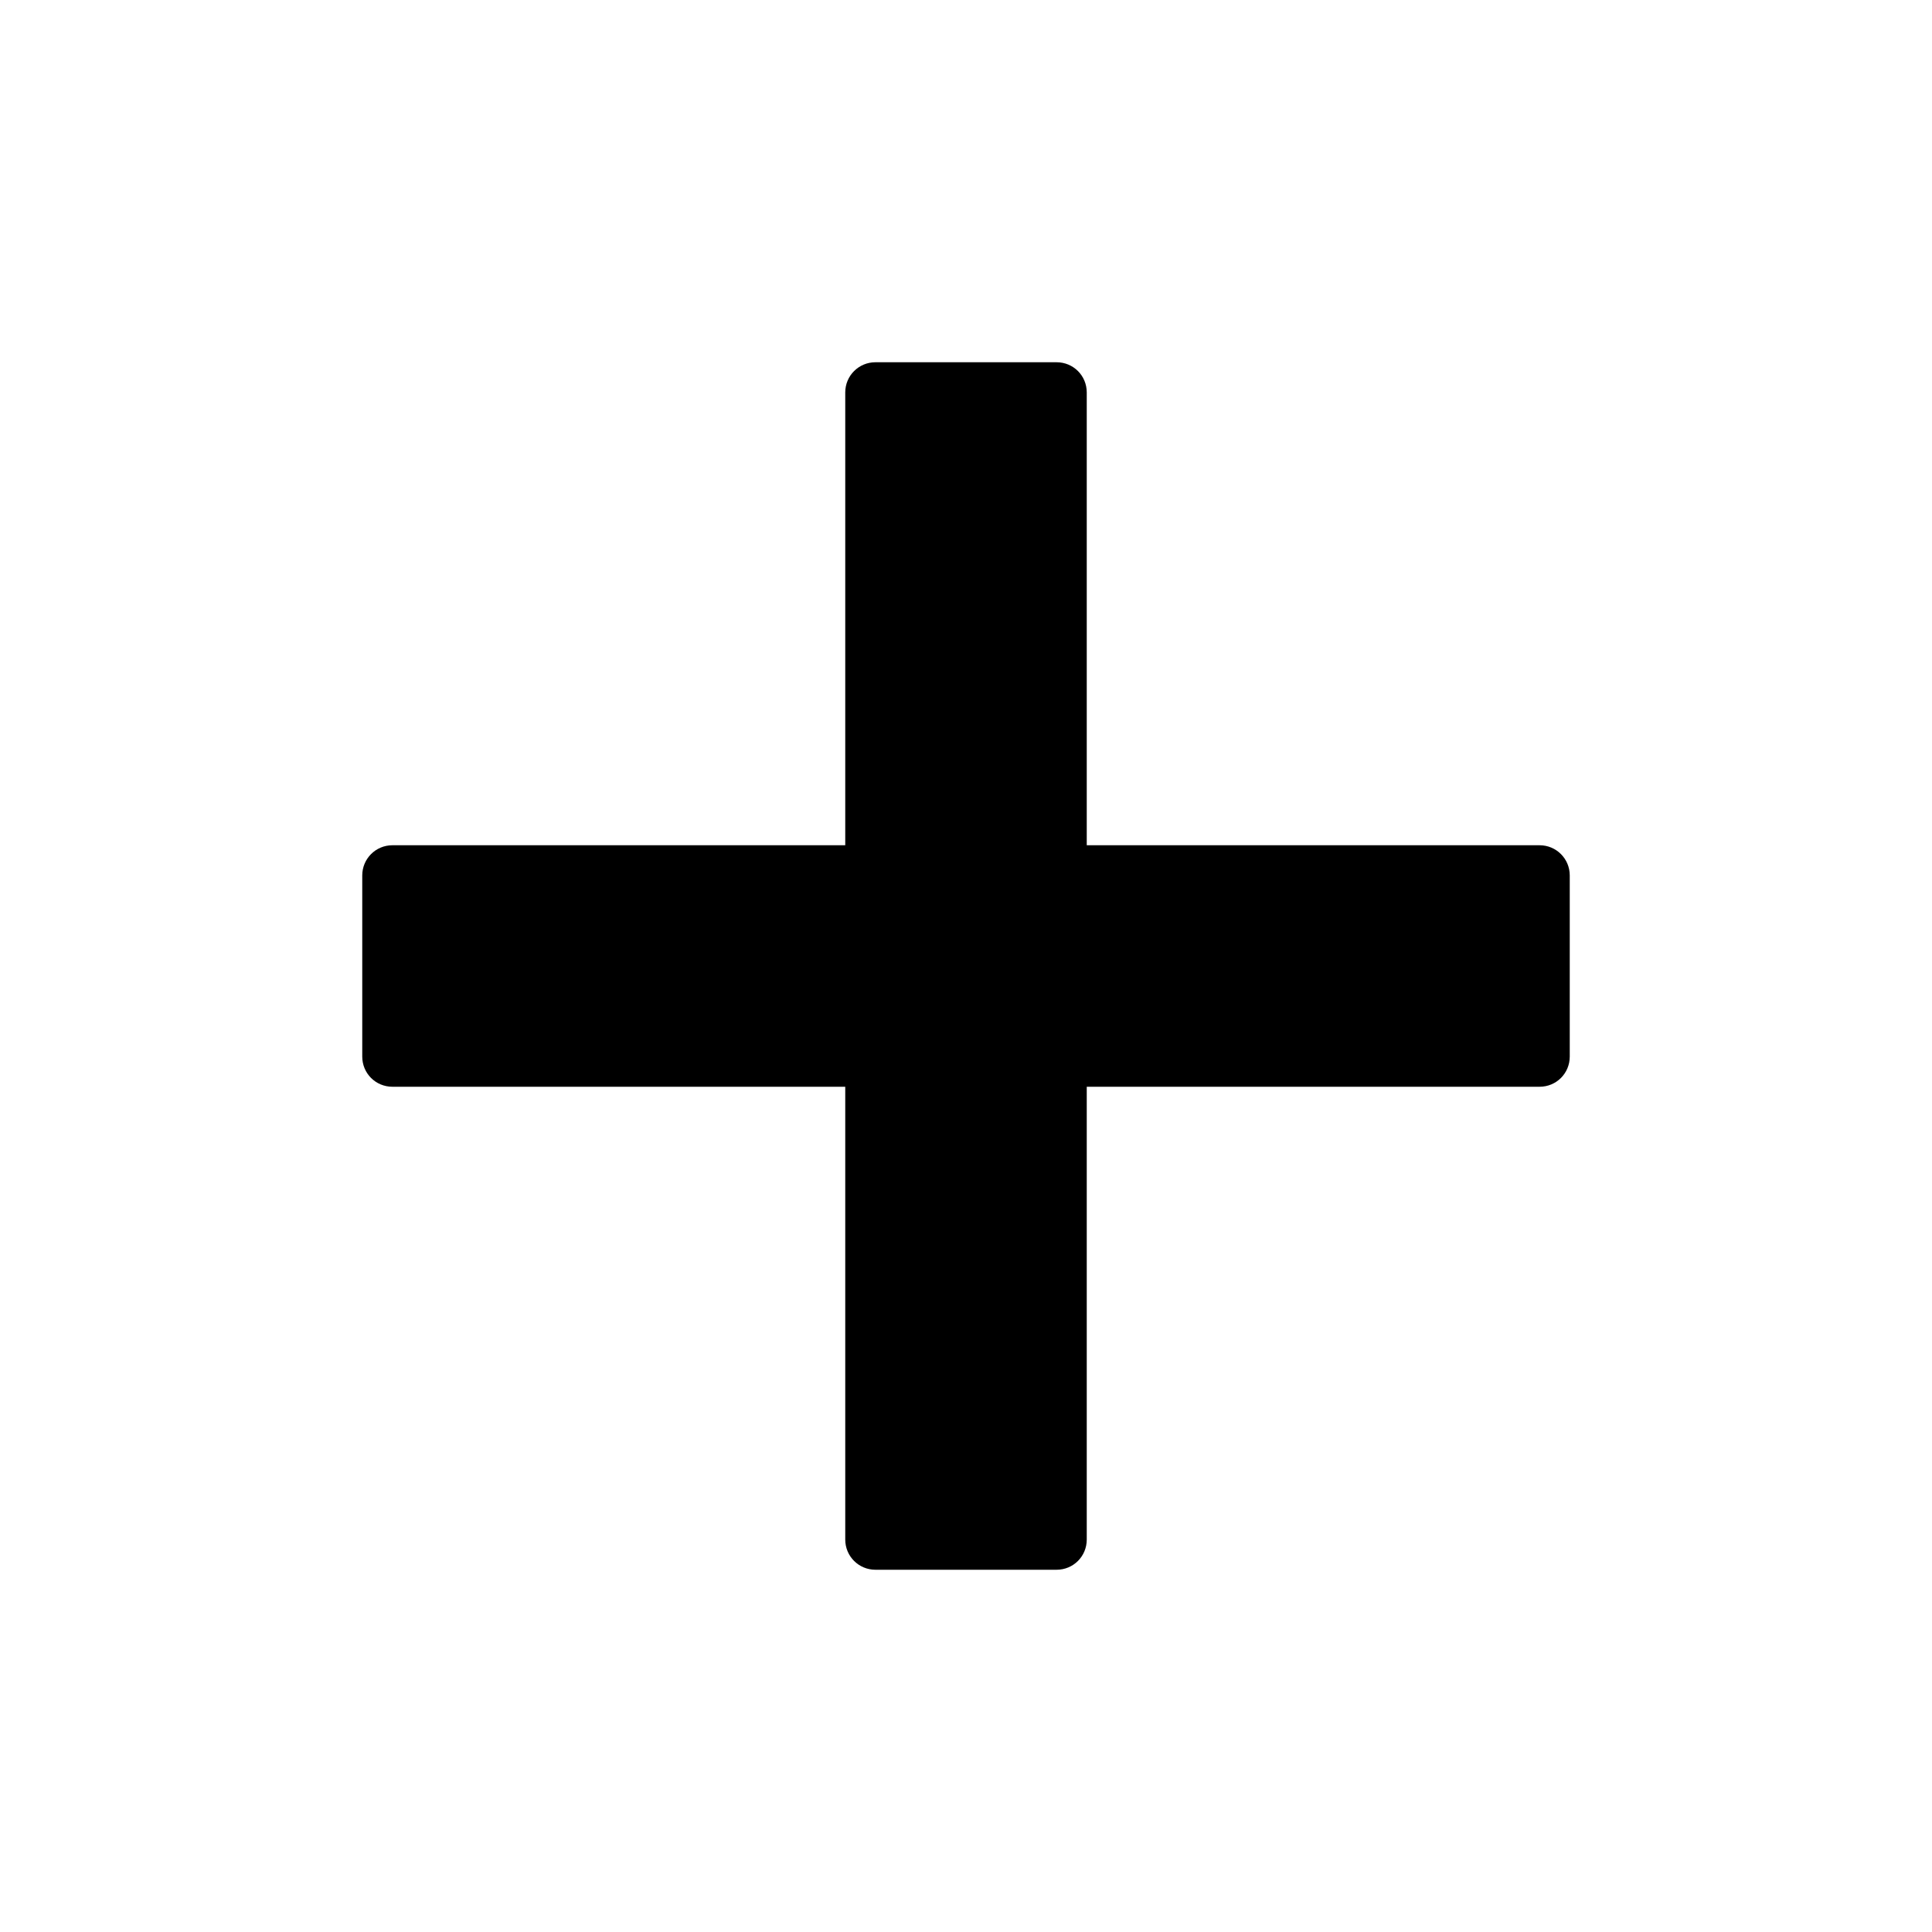
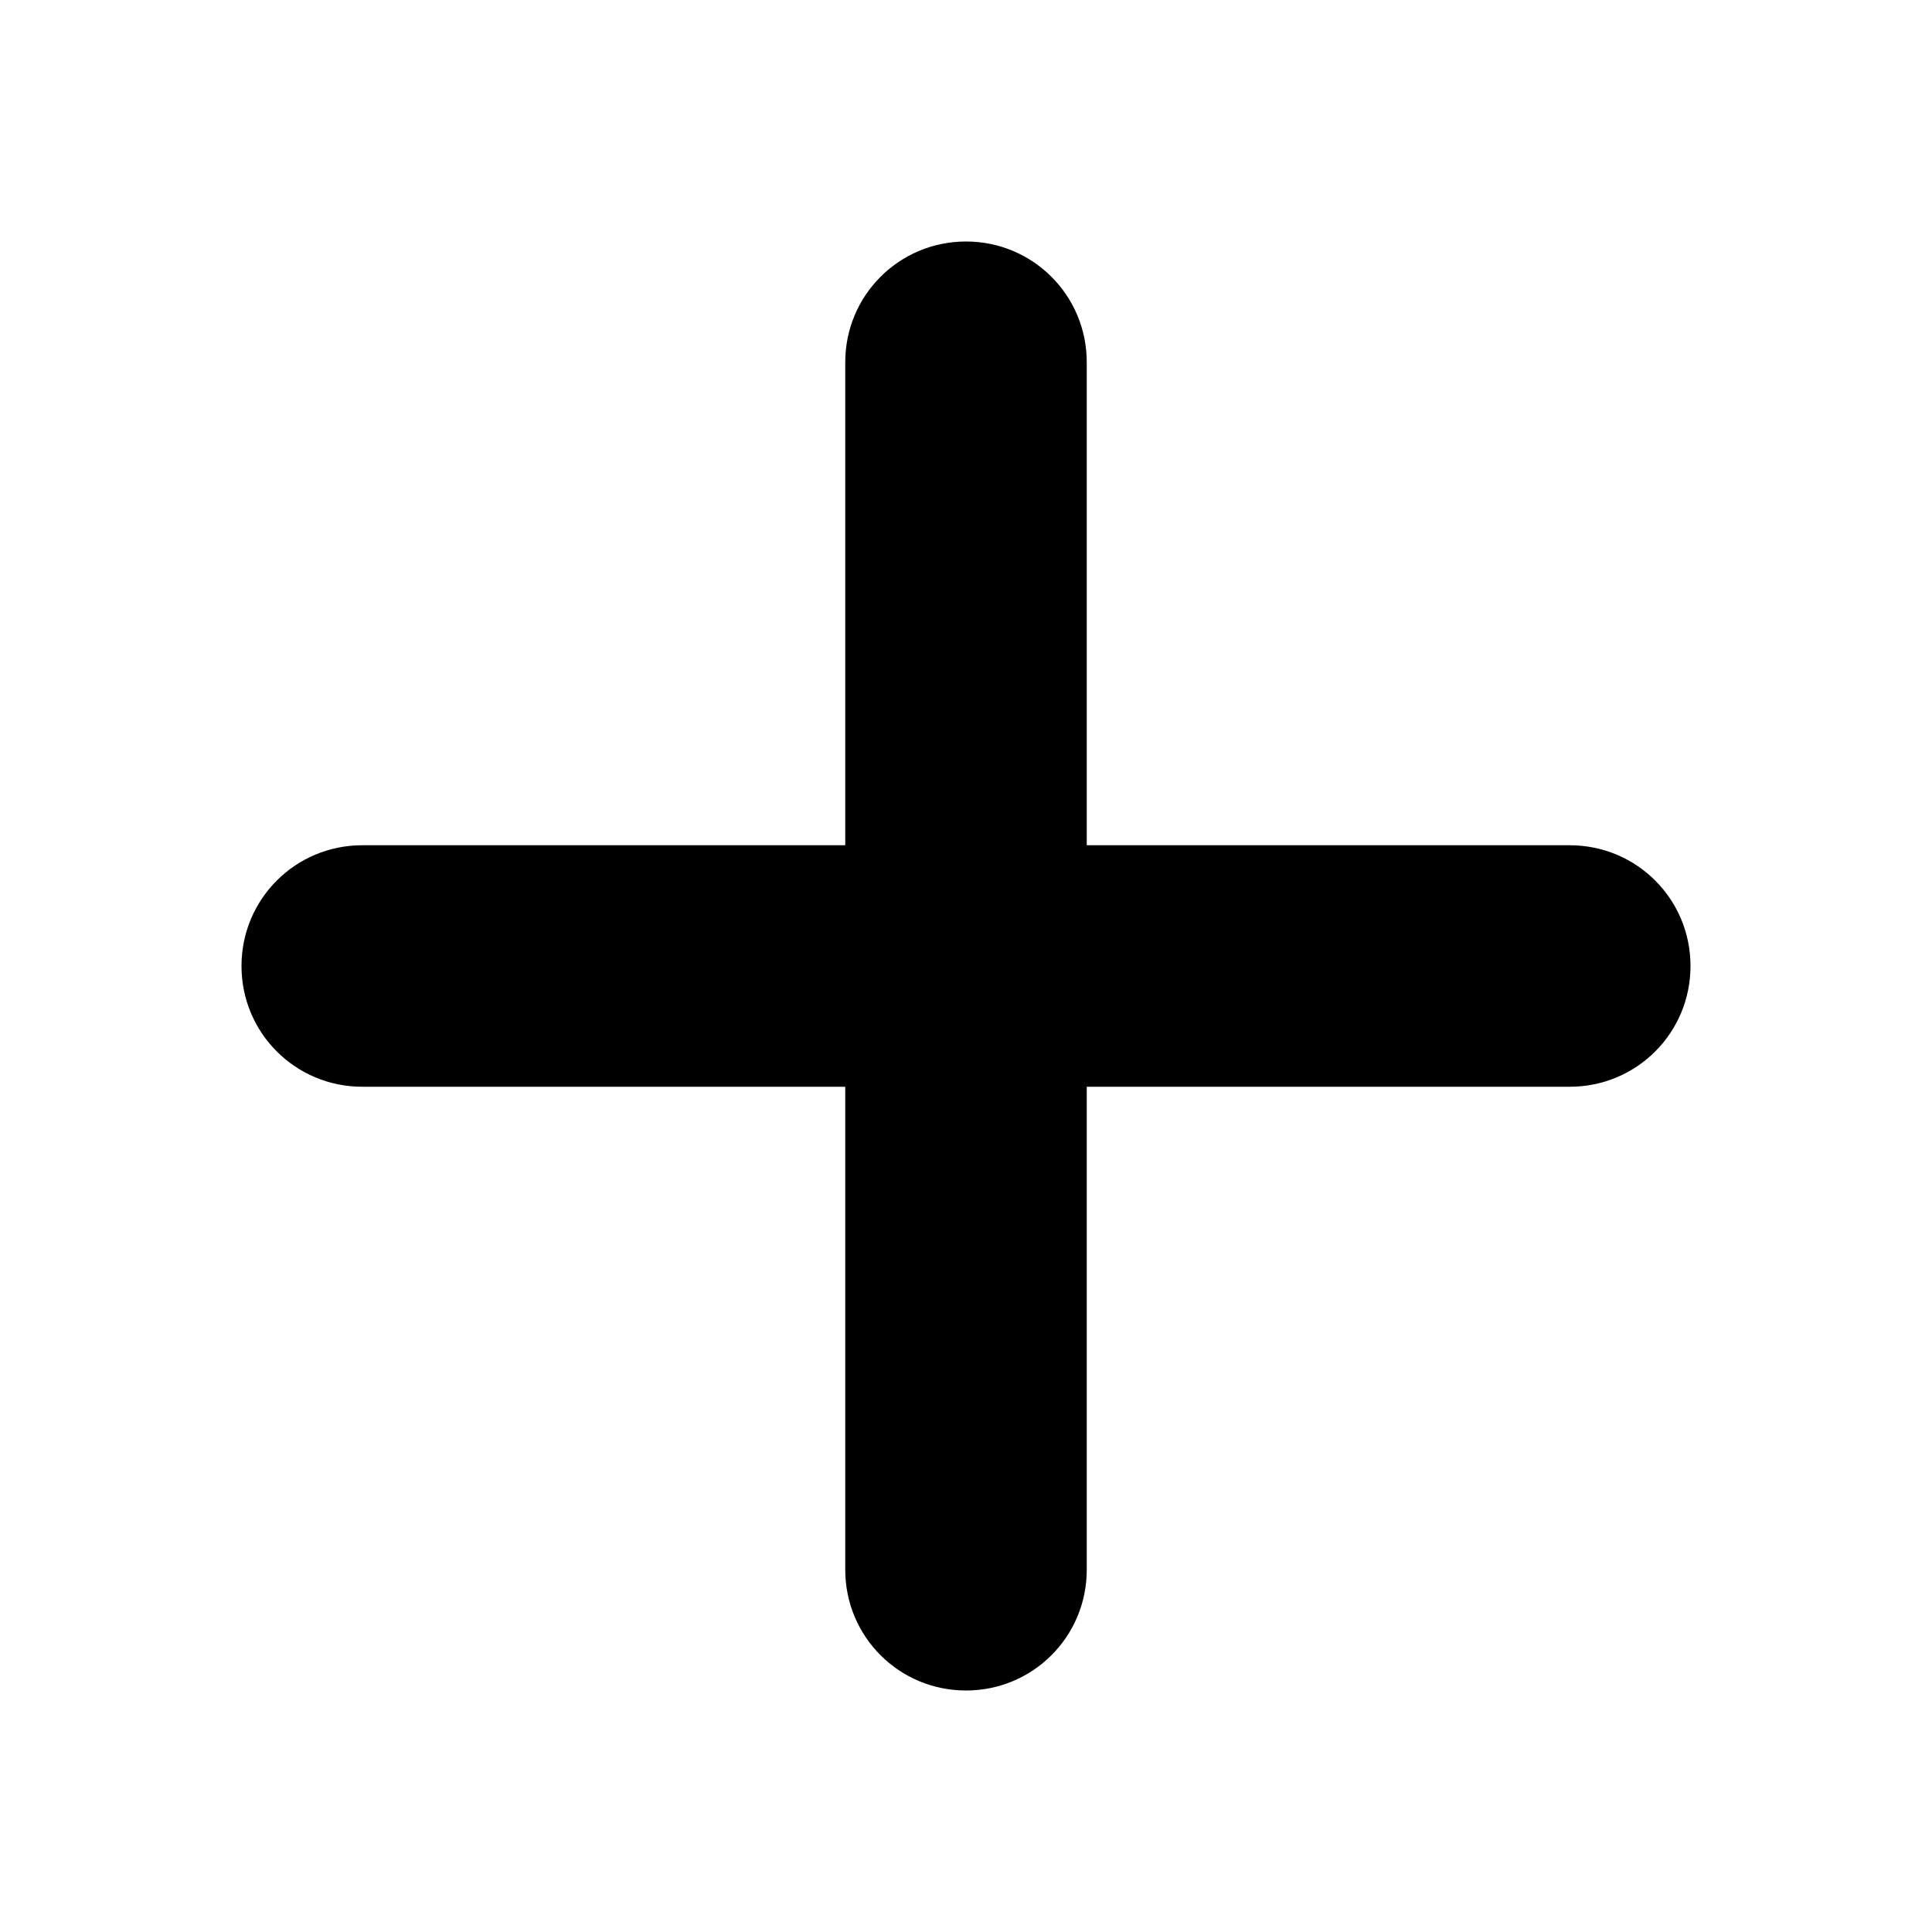
<svg xmlns="http://www.w3.org/2000/svg" version="1.1" id="svg3870" height="16px" width="16px">
  <defs id="defs3872" />
-   <g id="layer2">
-     <path id="rect815" d="M 7.25,3 C 7.112,3 7,3.111 7,3.25 V 7 H 3.25 C 3.111,7 3,7.112 3,7.25 v 1.5 C 3,8.889 3.111,9 3.25,9 H 7 v 3.75 C 7,12.889 7.112,13 7.25,13 h 1.5 C 8.889,13 9,12.889 9,12.75 V 9 h 3.75 C 12.889,9 13,8.889 13,8.75 V 7.25 C 13,7.112 12.889,7 12.75,7 H 9 V 3.25 C 9,3.111 8.889,3 8.75,3 Z" style="color:#000000;display:inline;overflow:visible;visibility:visible;opacity:1;vector-effect:none;fill:#000000;fill-opacity:1;fill-rule:nonzero;stroke:none;stroke-width:41.717;stroke-linecap:round;stroke-linejoin:round;stroke-miterlimit:4;stroke-dasharray:none;stroke-dashoffset:0;stroke-opacity:1;marker:none;enable-background:accumulate" />
+   <g id="g820">
+     <path id="rect816" d="M 8,2 C 7.446,2 7,2.446 7,3 V 7 H 3 C 2.446,7 2,7.446 2,8 2,8.554 2.446,9 3,9 h 4 v 4 c 0,0.554 0.446,1 1,1 0.554,0 1,-0.446 1,-1 V 9 h 4 C 13.554,9 14,8.554 14,8 14,7.446 13.554,7 13,7 H 9 V 3 C 9,2.446 8.554,2 8,2 Z" style="color:#000000;display:inline;overflow:visible;visibility:visible;opacity:1;vector-effect:none;fill:#000000;fill-opacity:1;fill-rule:nonzero;stroke:none;stroke-width:41.717;stroke-linecap:round;stroke-linejoin:round;stroke-miterlimit:4;stroke-dasharray:none;stroke-dashoffset:0;stroke-opacity:1;marker:none;enable-background:accumulate" />
  </g>
</svg>
